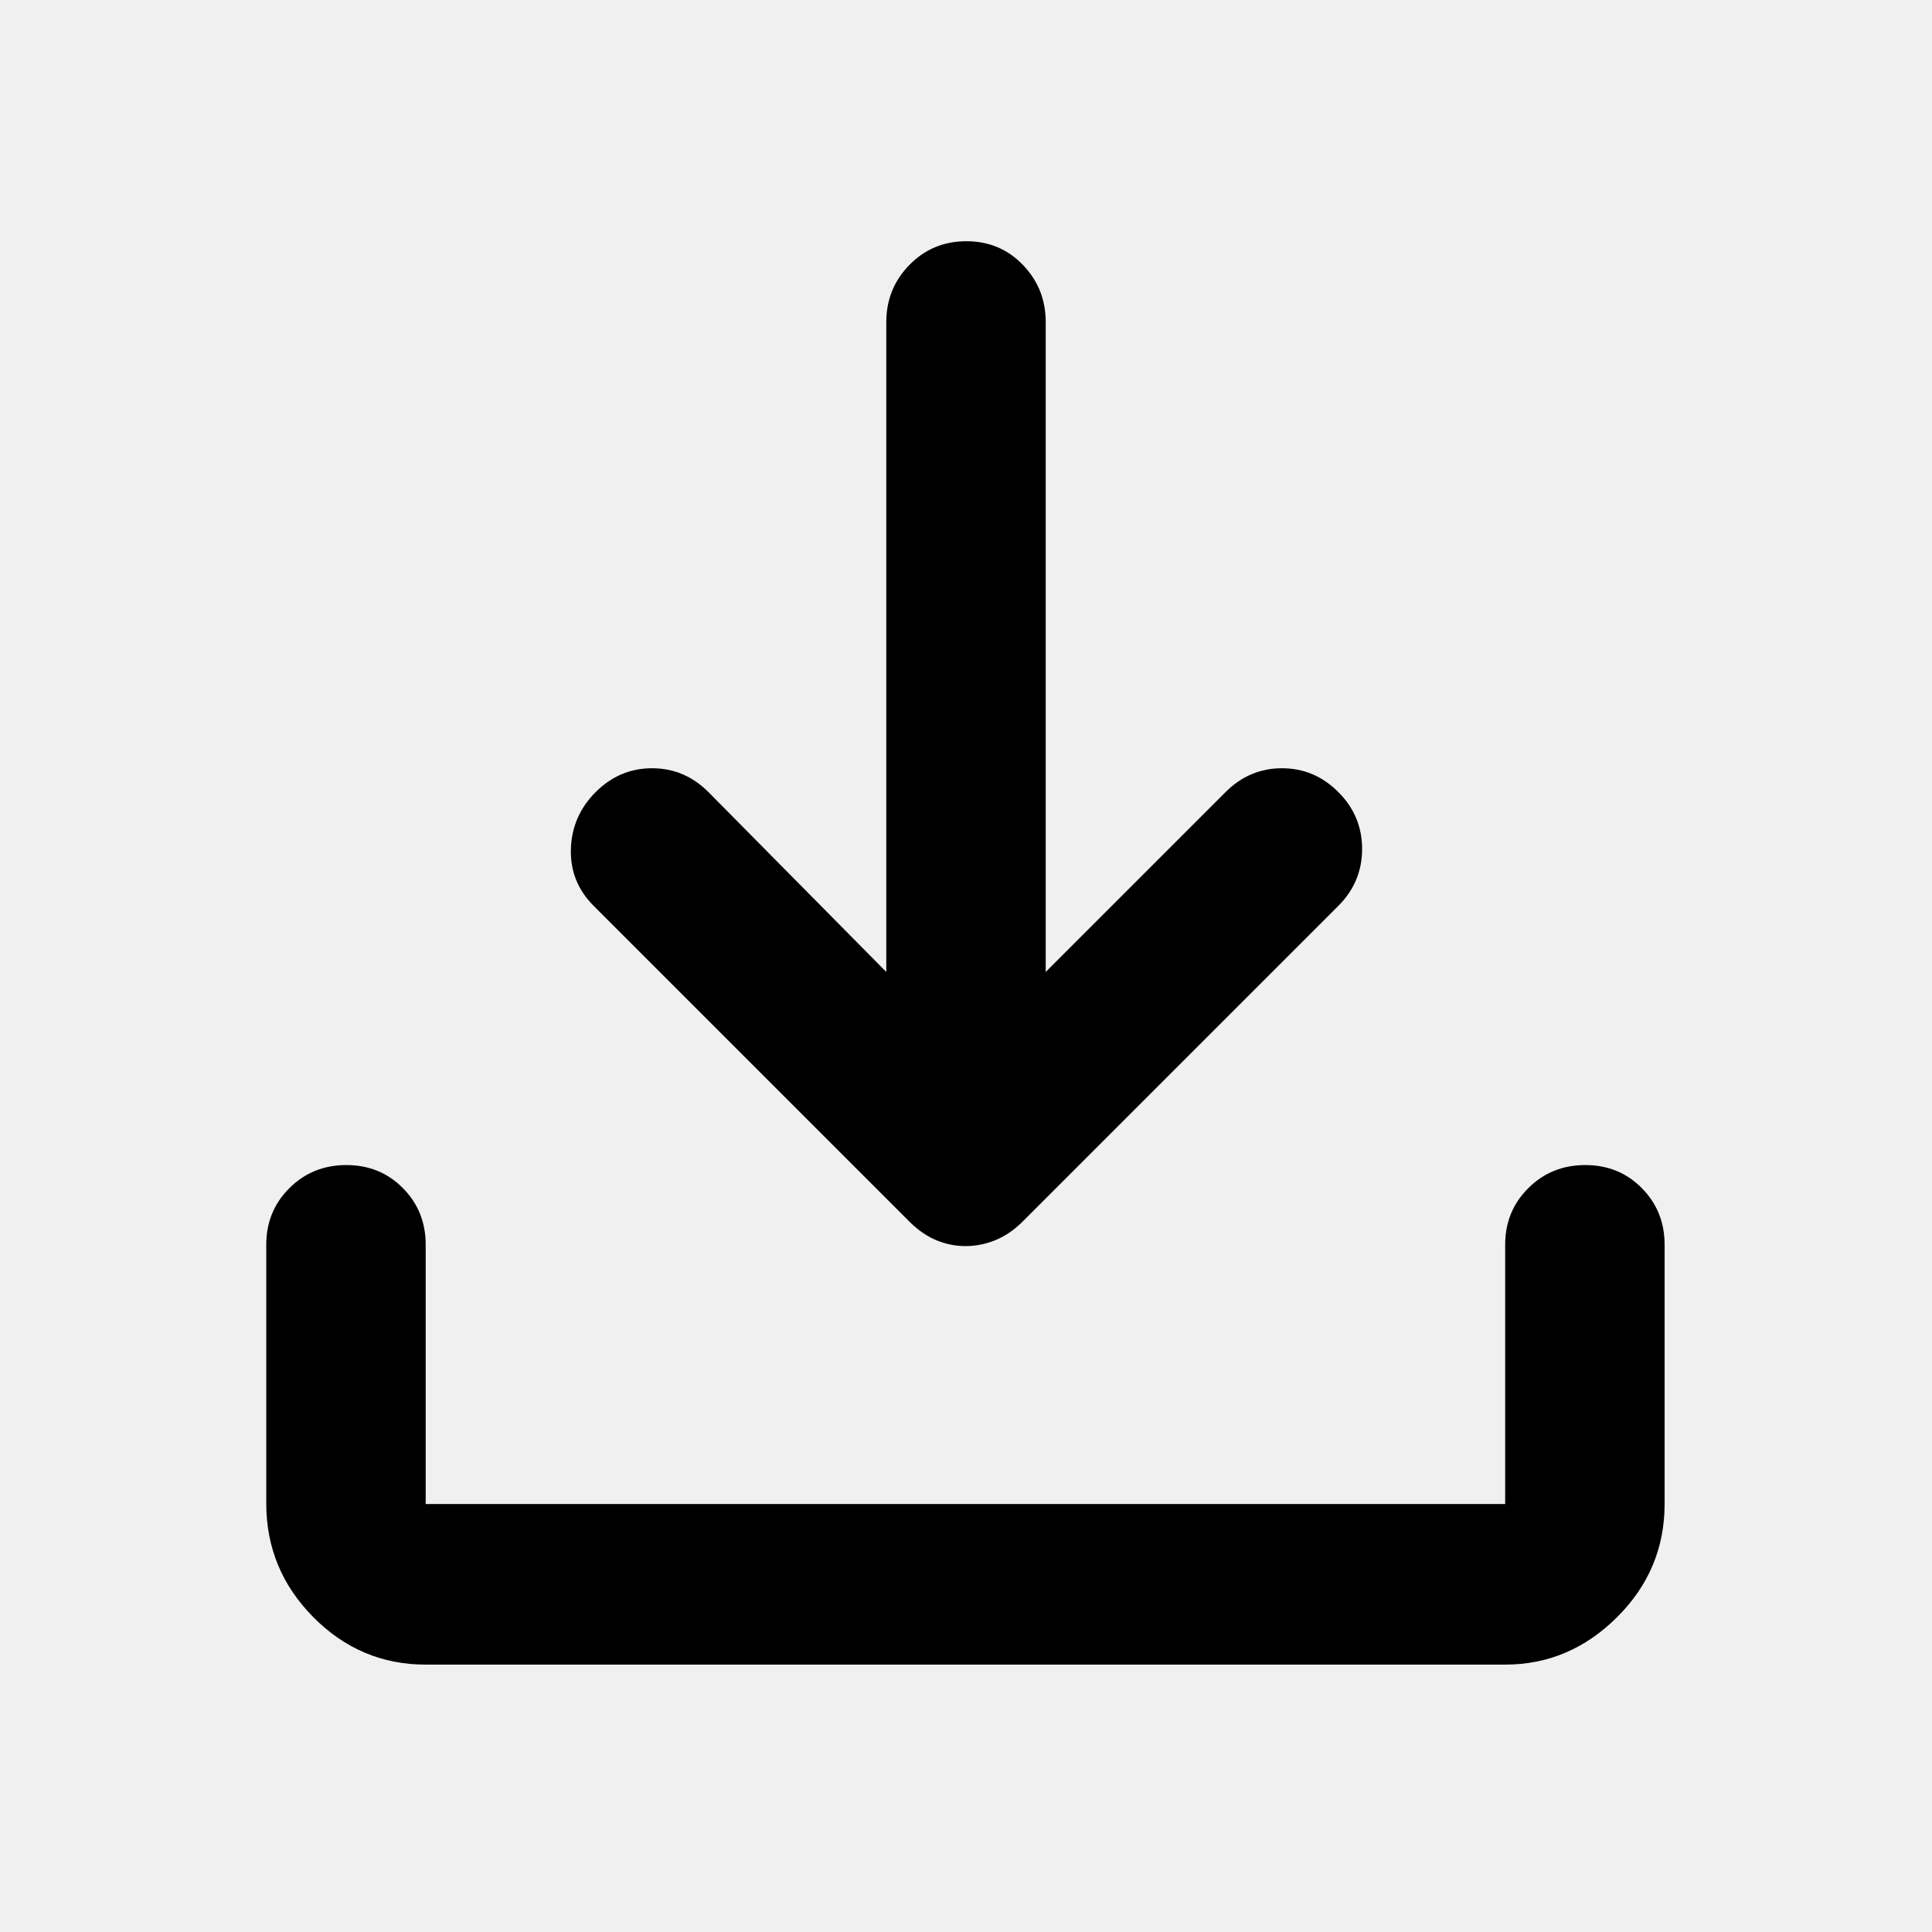
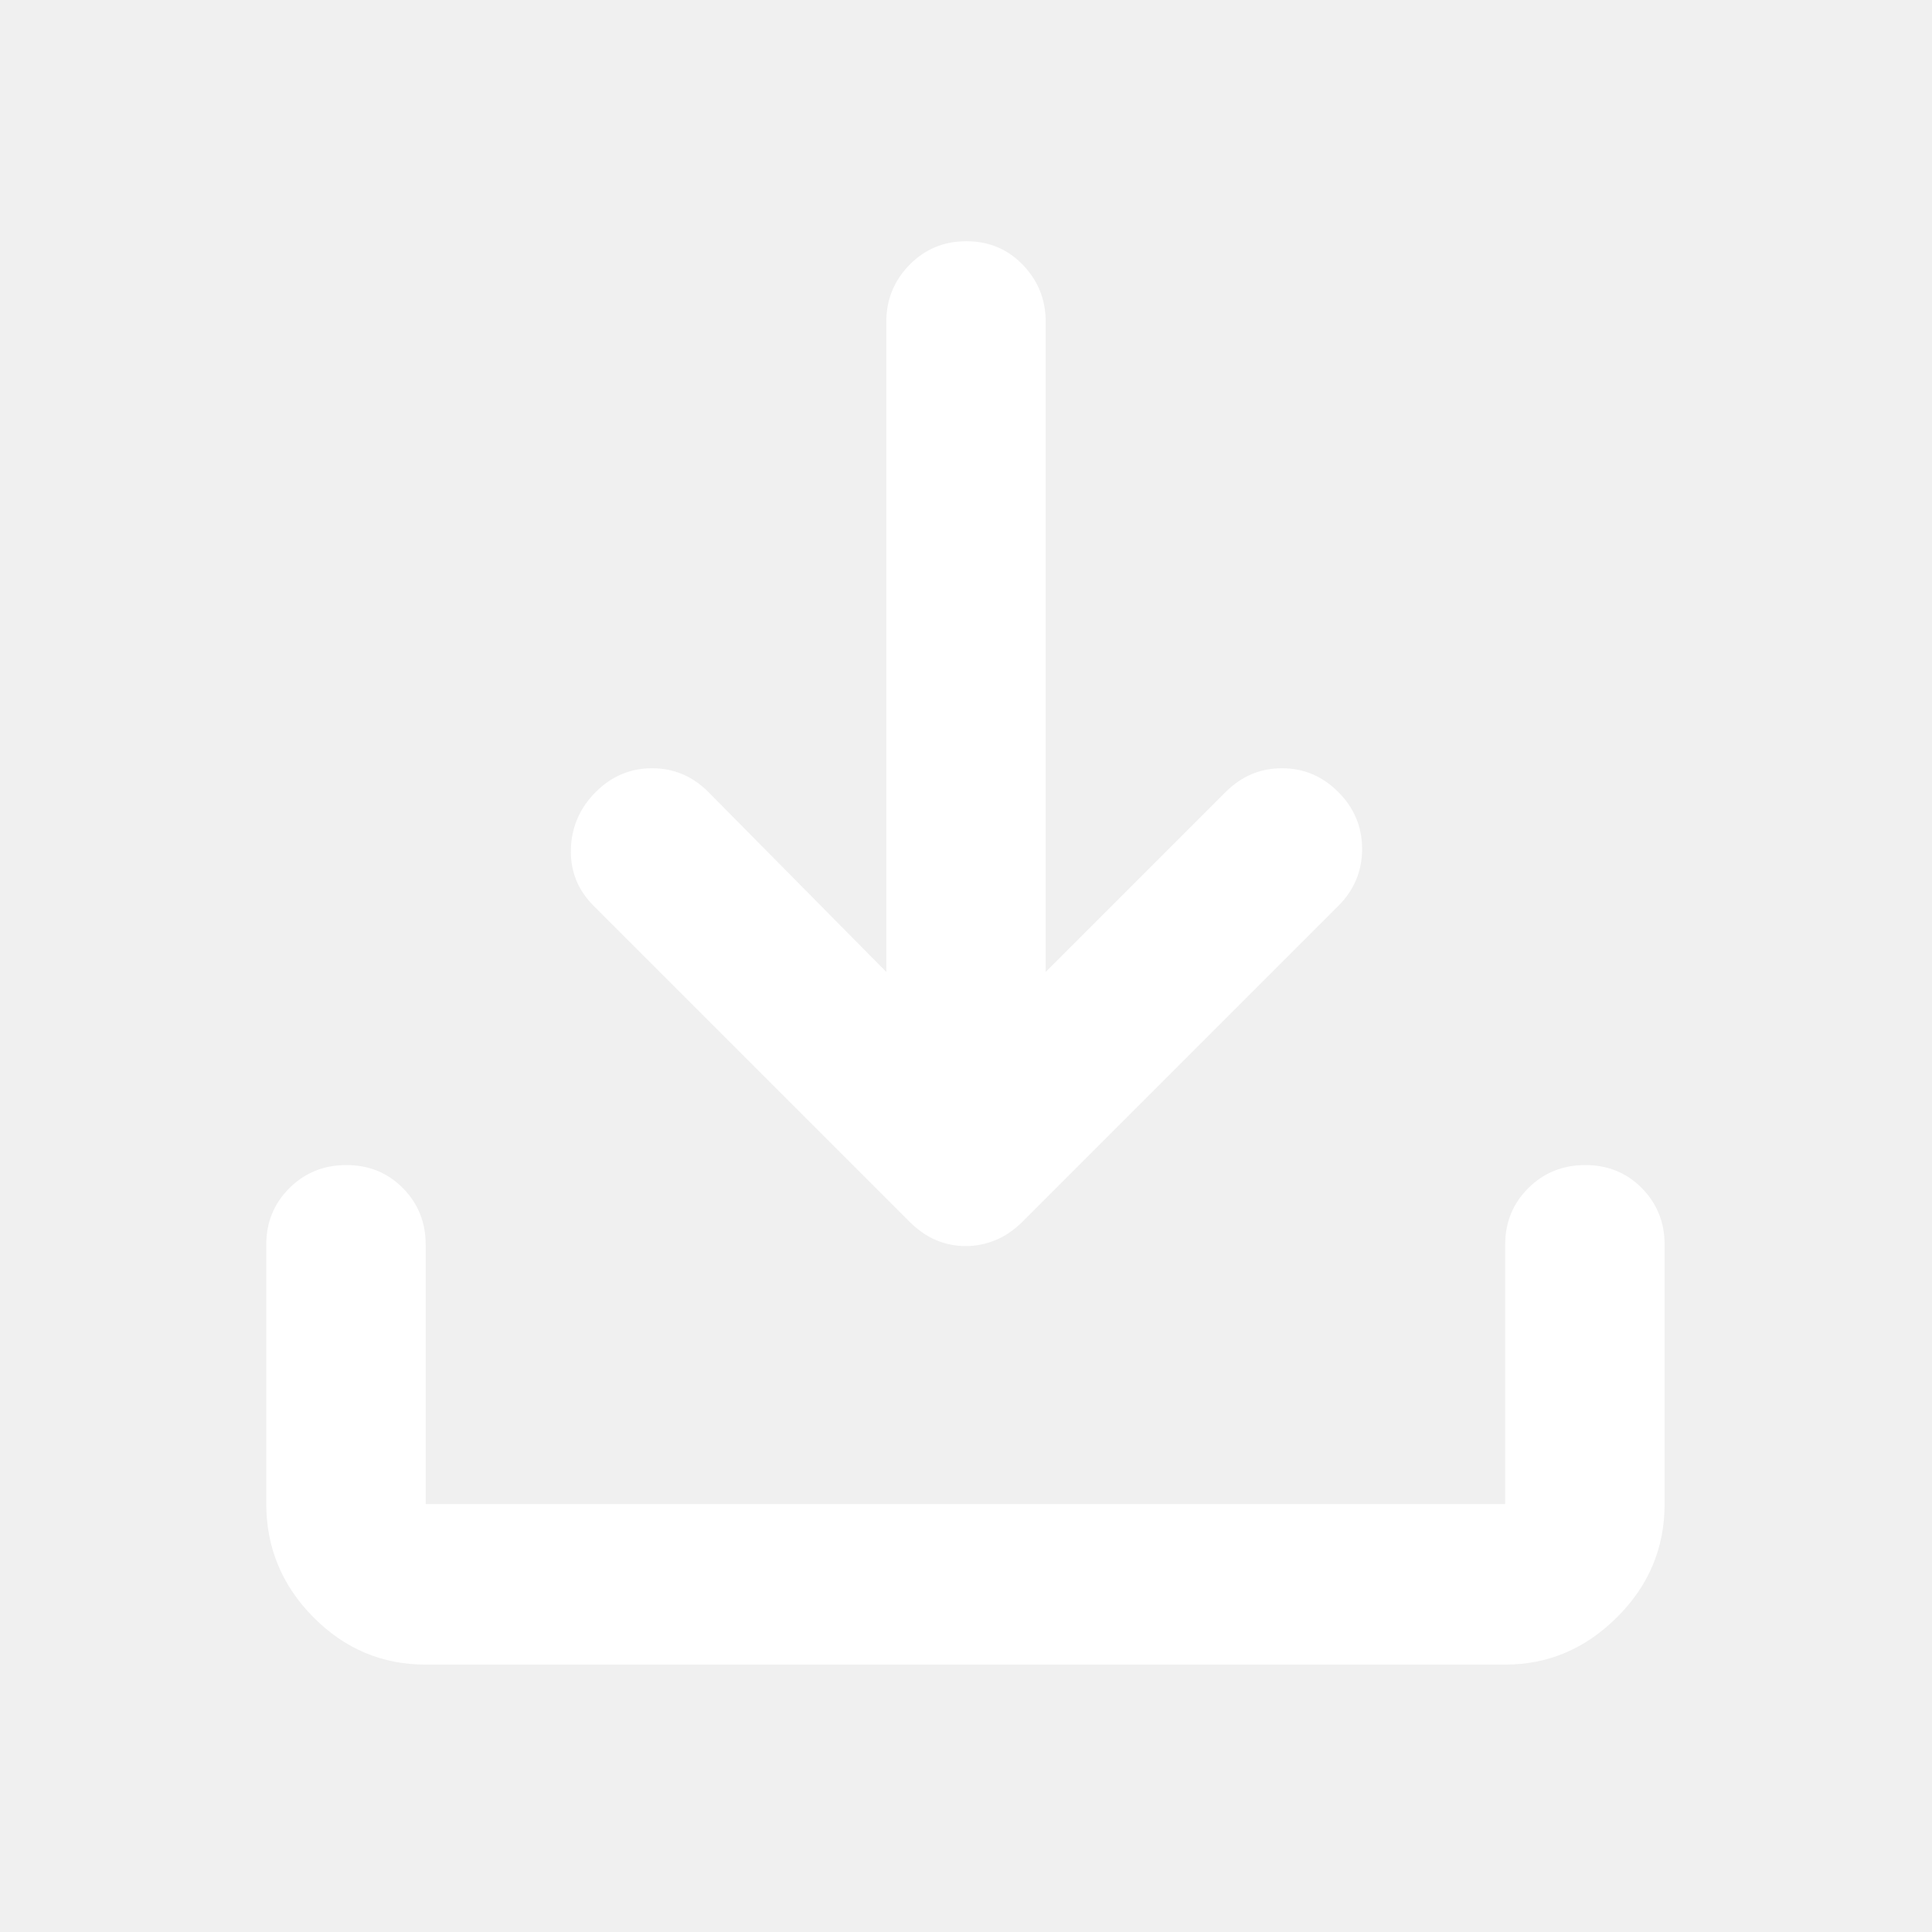
- <svg xmlns="http://www.w3.org/2000/svg" height="48" viewBox="0 -960 960 960" width="48">
+ <svg xmlns="http://www.w3.org/2000/svg" height="48" viewBox="0 -960 960 960" fill="white" width="48">
  <path d="M479.804-340.827q-7.5 0-14.45-2.873-6.95-2.874-13.137-8.953L294.999-509.871q-11.826-11.826-11.326-28.283t12.326-28.283q11.827-11.826 28.001-11.826t28 11.826l88.391 89.391v-322.912q0-16.636 11.501-28.405 11.502-11.77 28.283-11.77 16.782 0 28.108 11.77 11.326 11.769 11.326 28.405v322.912L609-566.437q11.826-11.826 28-11.826t28.001 11.826q11.826 11.826 11.826 28.283t-11.826 28.283L507.783-352.653q-6.225 6.079-13.352 8.953-7.128 2.873-14.627 2.873ZM211.521-132.868q-32.507 0-55.862-23.605-23.356-23.605-23.356-56.461v-128.545q0-16.706 11.502-28.158 11.501-11.451 28.283-11.451 16.781 0 28.107 11.451 11.326 11.452 11.326 28.1v128.885h536.392v-128.885q0-16.648 11.502-28.1 11.502-11.451 28.283-11.451t28.108 11.451q11.326 11.452 11.326 28.1v128.885q0 32.74-23.653 56.262-23.652 23.522-55.566 23.522H211.521Z" />
</svg>
